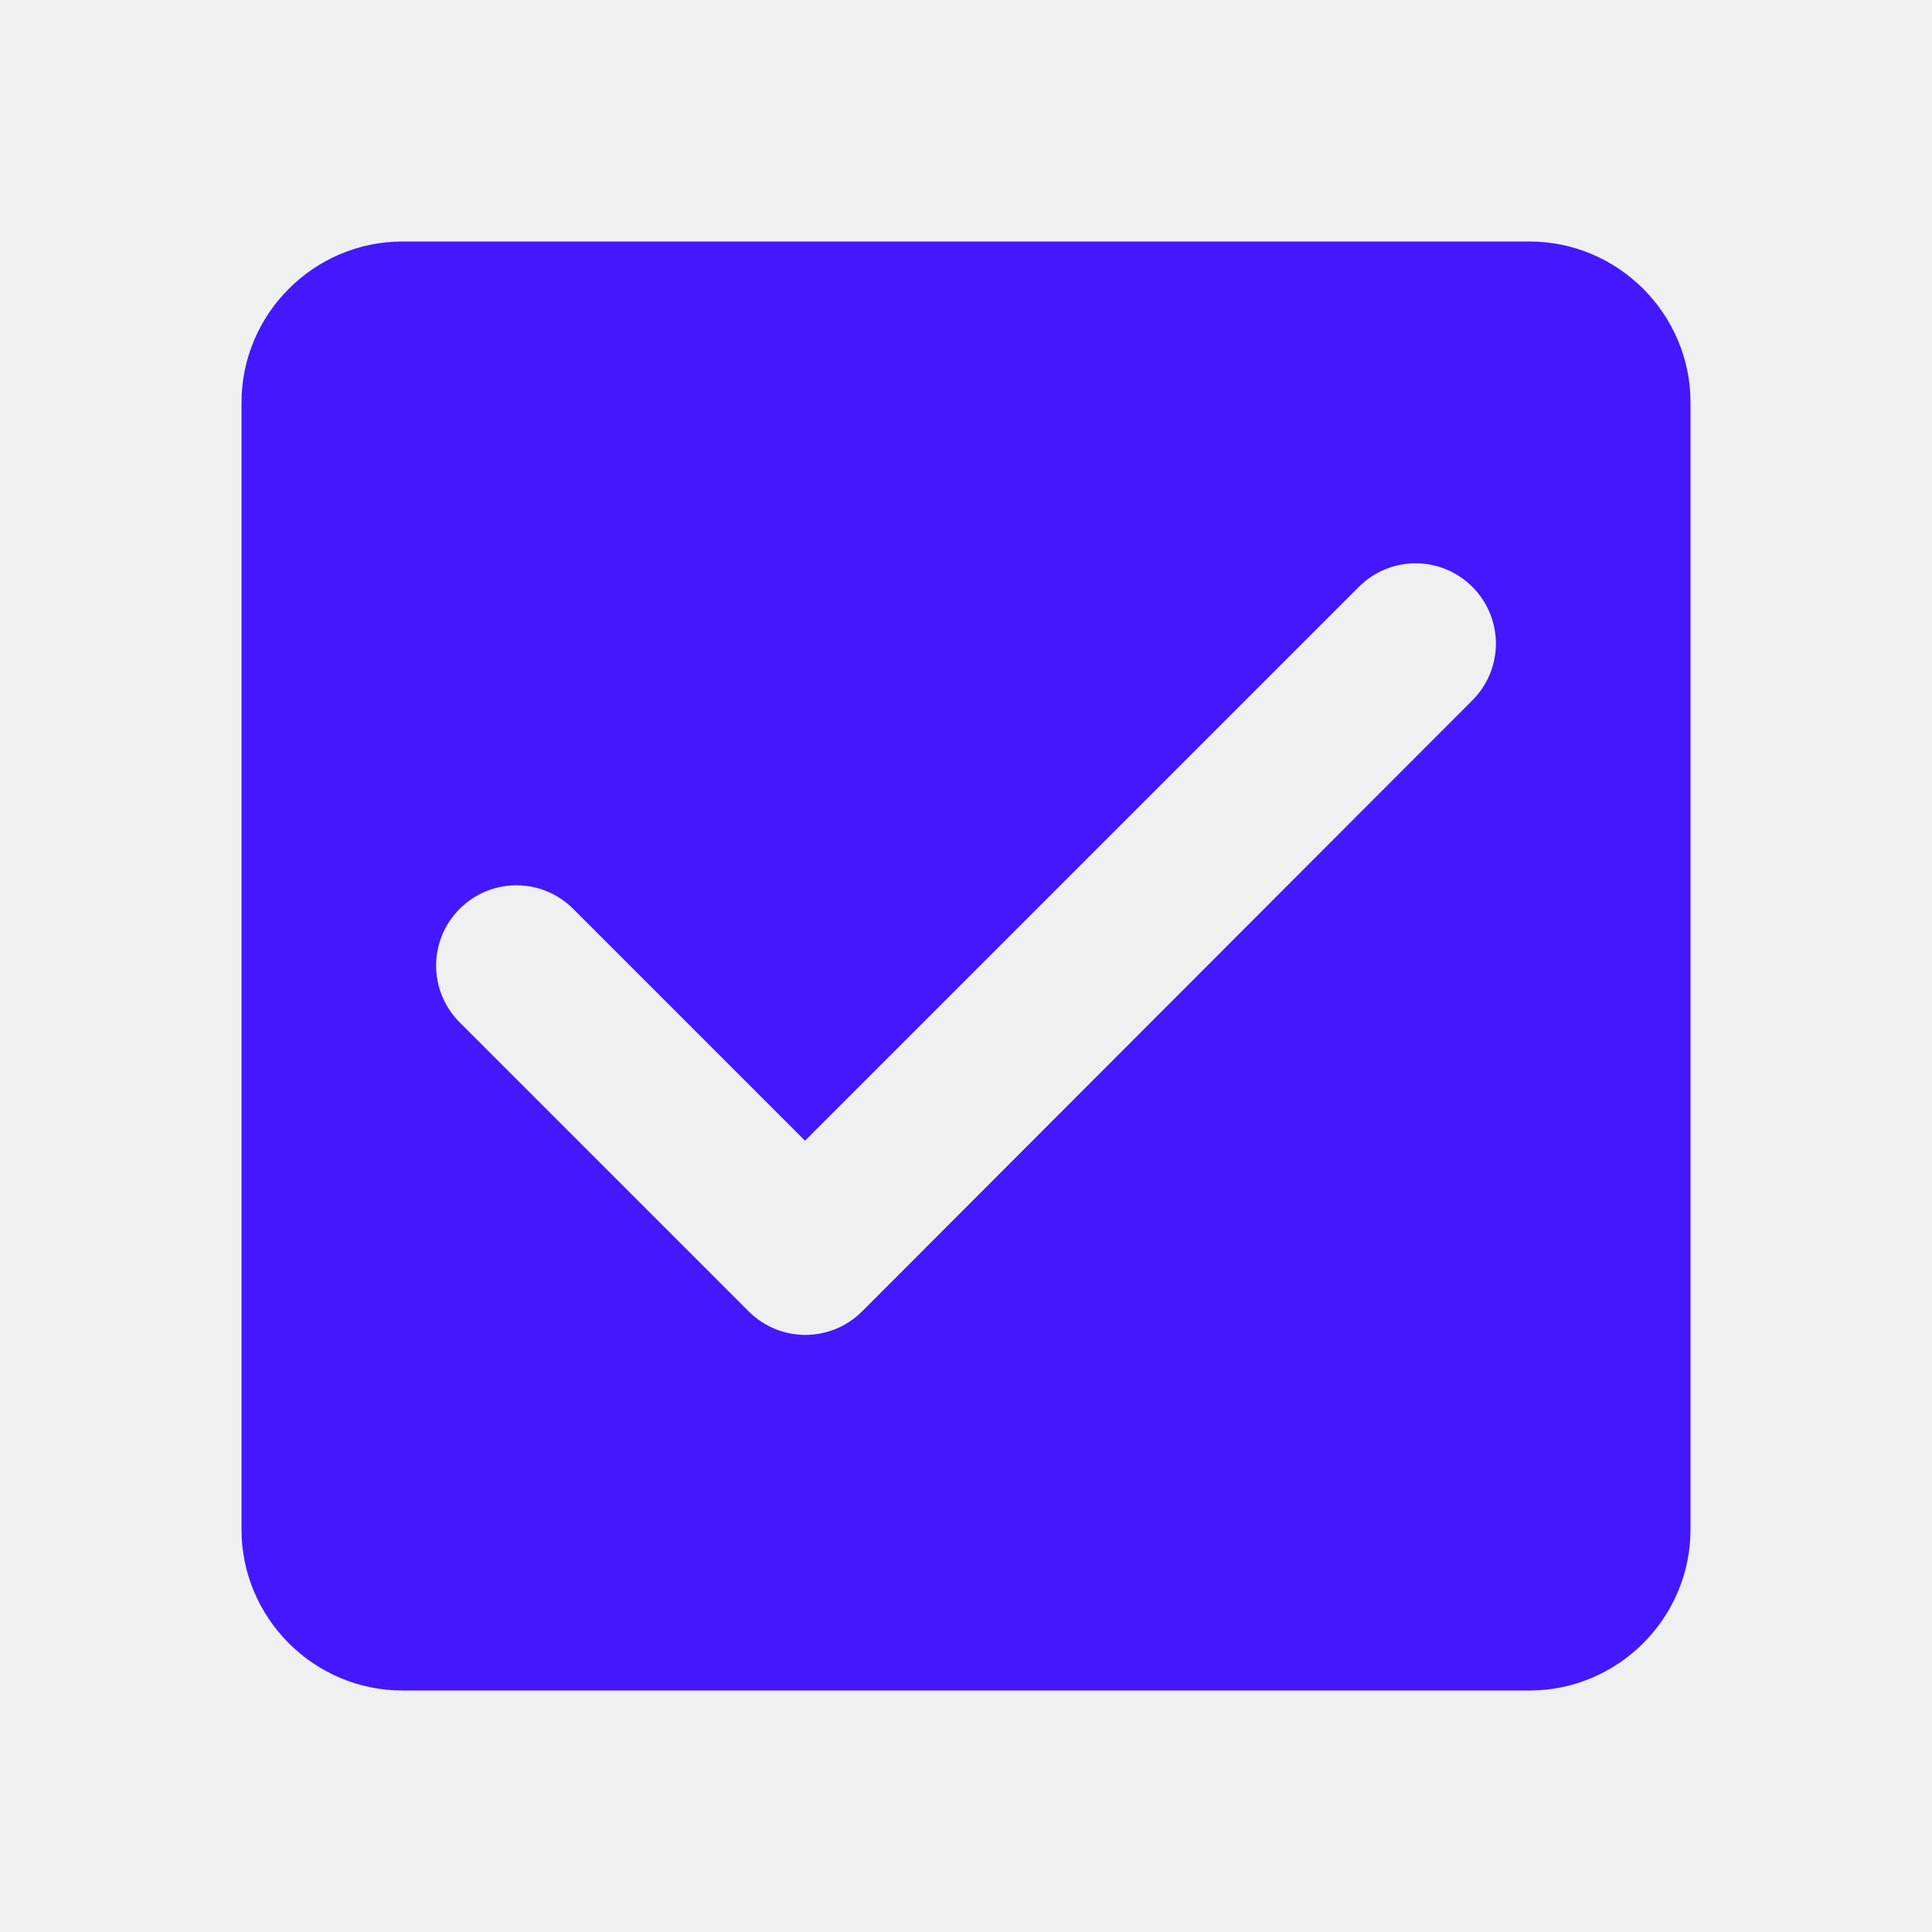
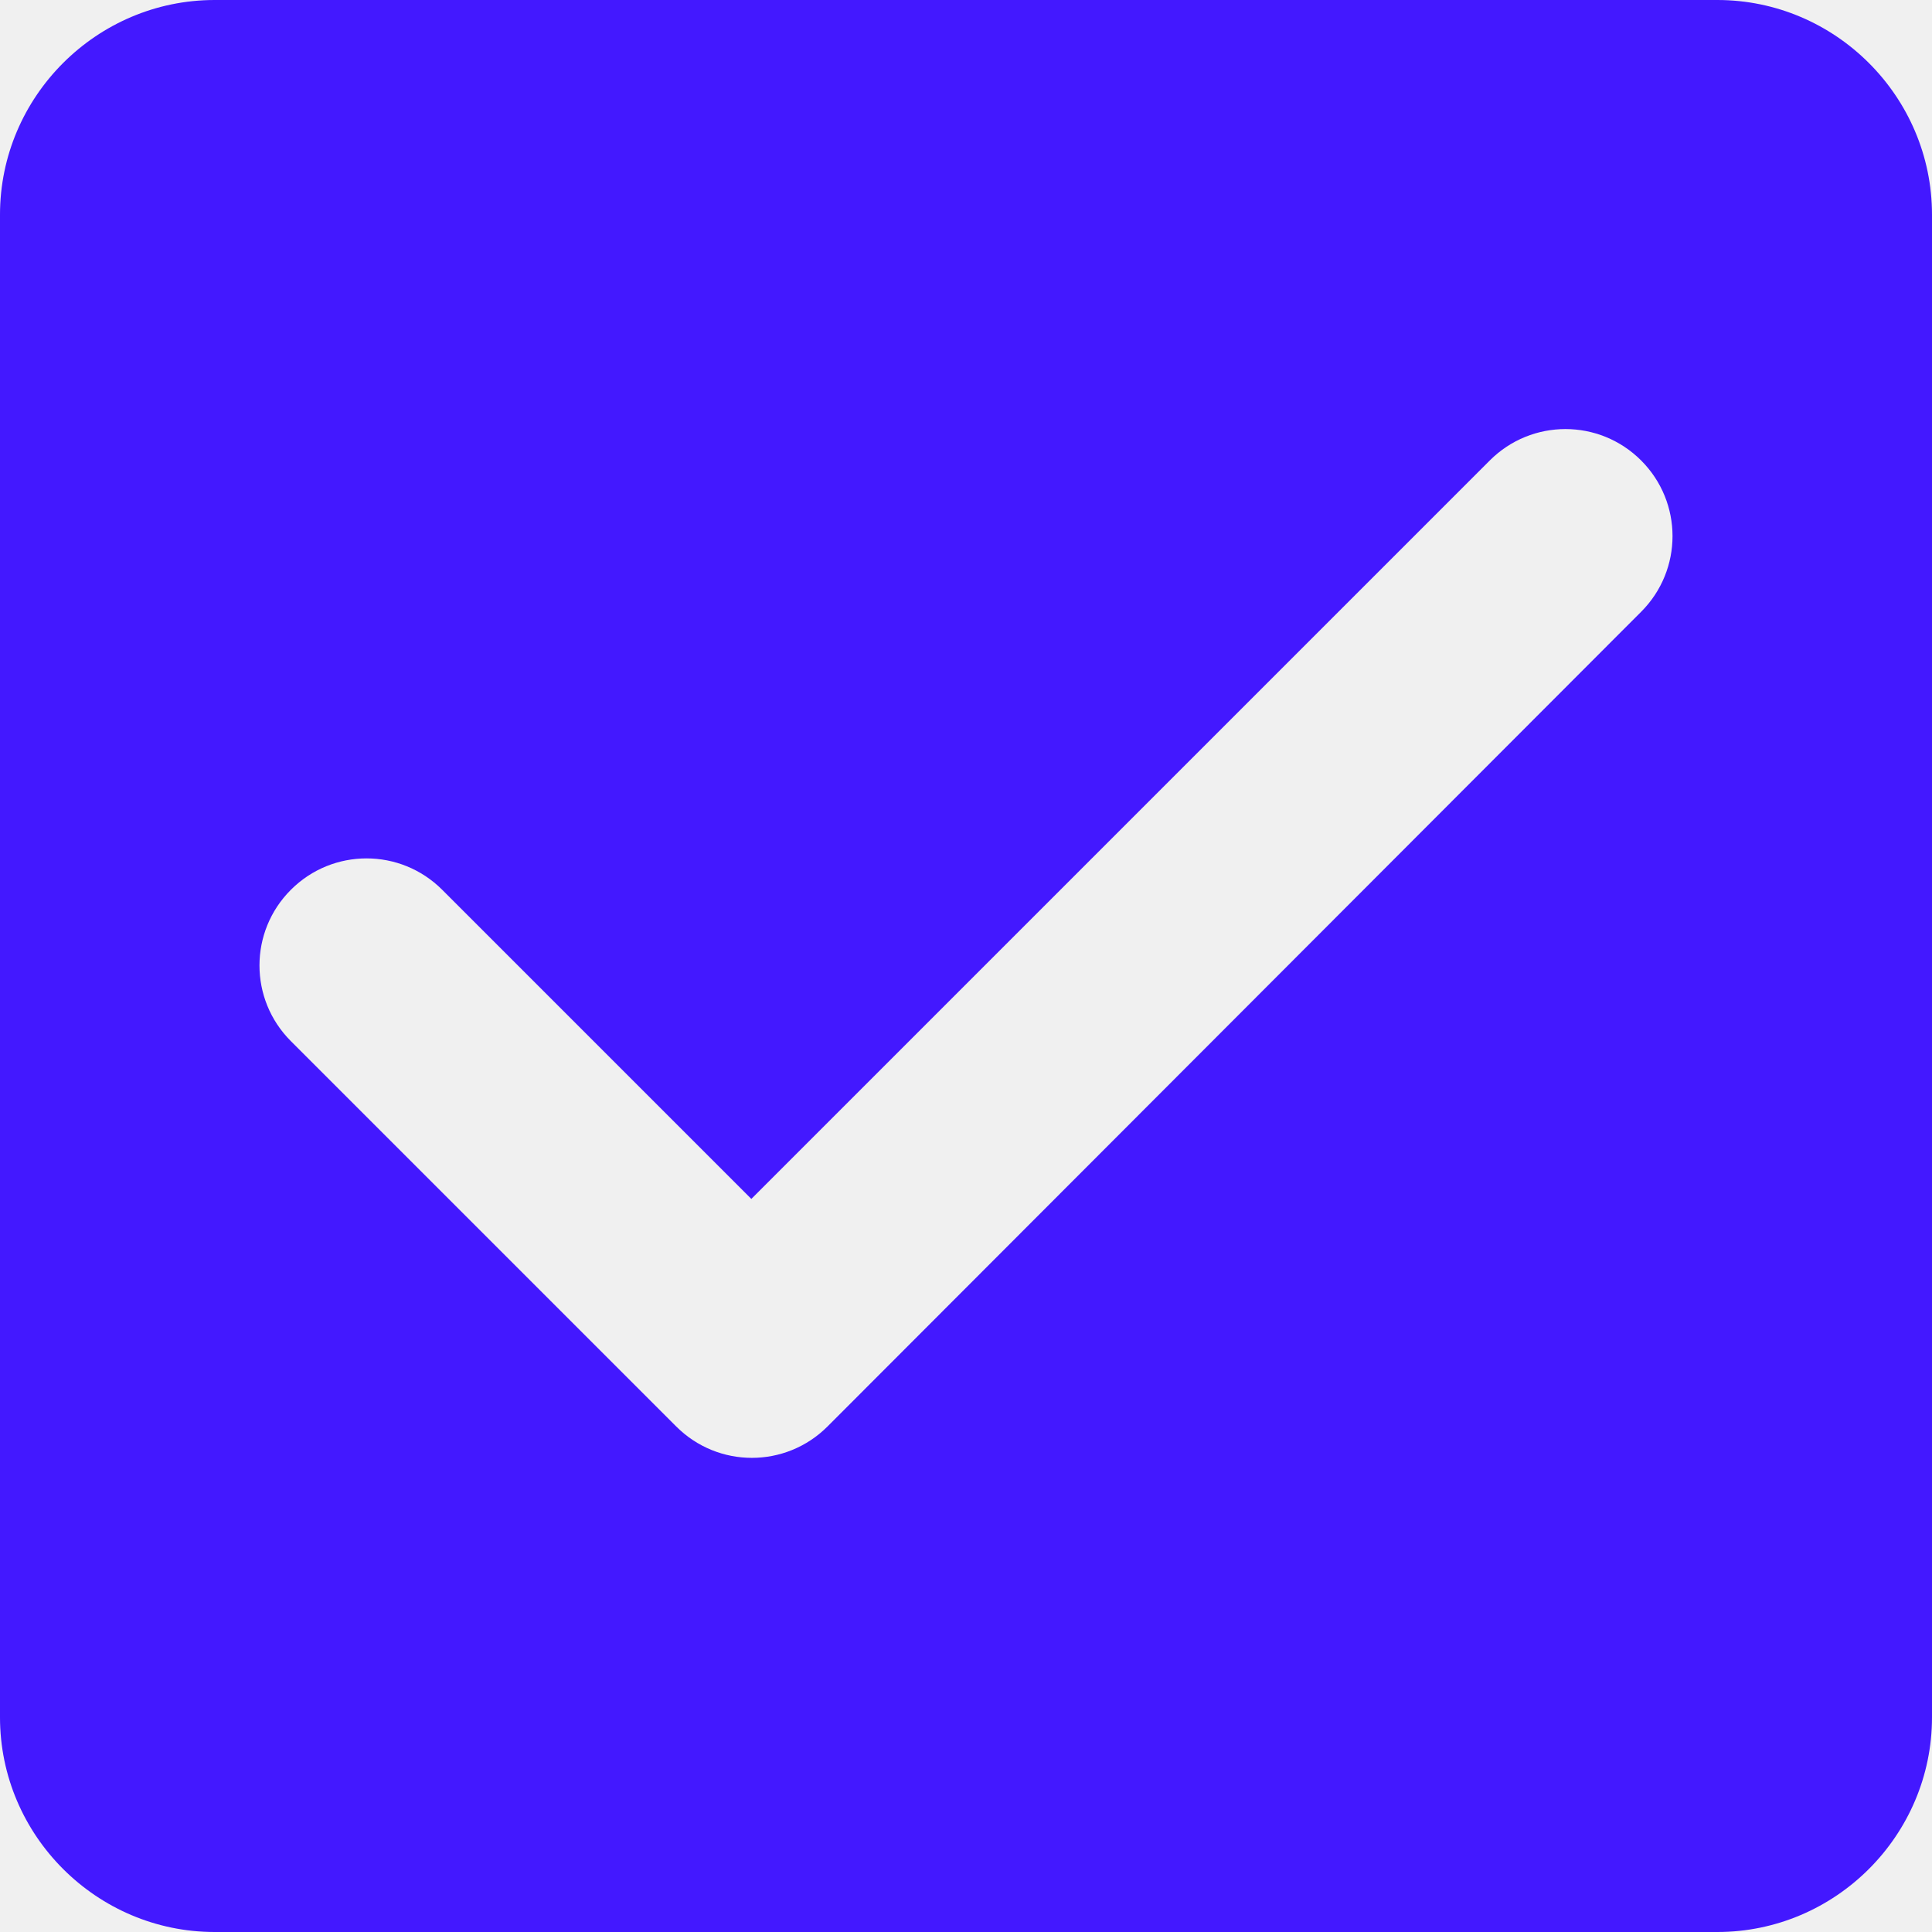
- <svg xmlns="http://www.w3.org/2000/svg" width="24" height="24" viewBox="0 0 24 24" fill="none">
-   <g clip-path="url(#clip0_201_2642)">
-     <path d="M19 3H5C3.9 3 3 3.9 3 5V19C3 20.1 3.9 21 5 21H19C20.1 21 21 20.1 21 19V5C21 3.9 20.1 3 19 3ZM10.71 16.29C10.32 16.68 9.69 16.68 9.3 16.29L5.71 12.7C5.32 12.31 5.32 11.68 5.71 11.29C6.1 10.9 6.73 10.9 7.12 11.29L10 14.17L16.88 7.29C17.27 6.9 17.9 6.9 18.29 7.29C18.68 7.68 18.68 8.31 18.29 8.7L10.71 16.29Z" fill="#4318FF" />
-   </g>
-   <defs>
-     <clipPath id="clip0_201_2642">
-       <rect width="24" height="24" fill="white" />
-     </clipPath>
-   </defs>
+ <svg xmlns="http://www.w3.org/2000/svg" width="18" height="18" viewBox="0 0 18 18" fill="none">
+   <path d="M16 0H2C0.9 0 0 0.9 0 2V16C0 17.1 0.9 18 2 18H16C17.1 18 18 17.1 18 16V2C18 0.9 17.1 0 16 0ZM7.71 13.29C7.32 13.68 6.69 13.68 6.3 13.29L2.71 9.7C2.32 9.31 2.32 8.68 2.71 8.29C3.1 7.9 3.73 7.9 4.12 8.29L7 11.17L13.88 4.29C14.27 3.9 14.9 3.9 15.29 4.29C15.68 4.68 15.68 5.31 15.29 5.7L7.71 13.29Z" fill="#4318FF" />
</svg>
